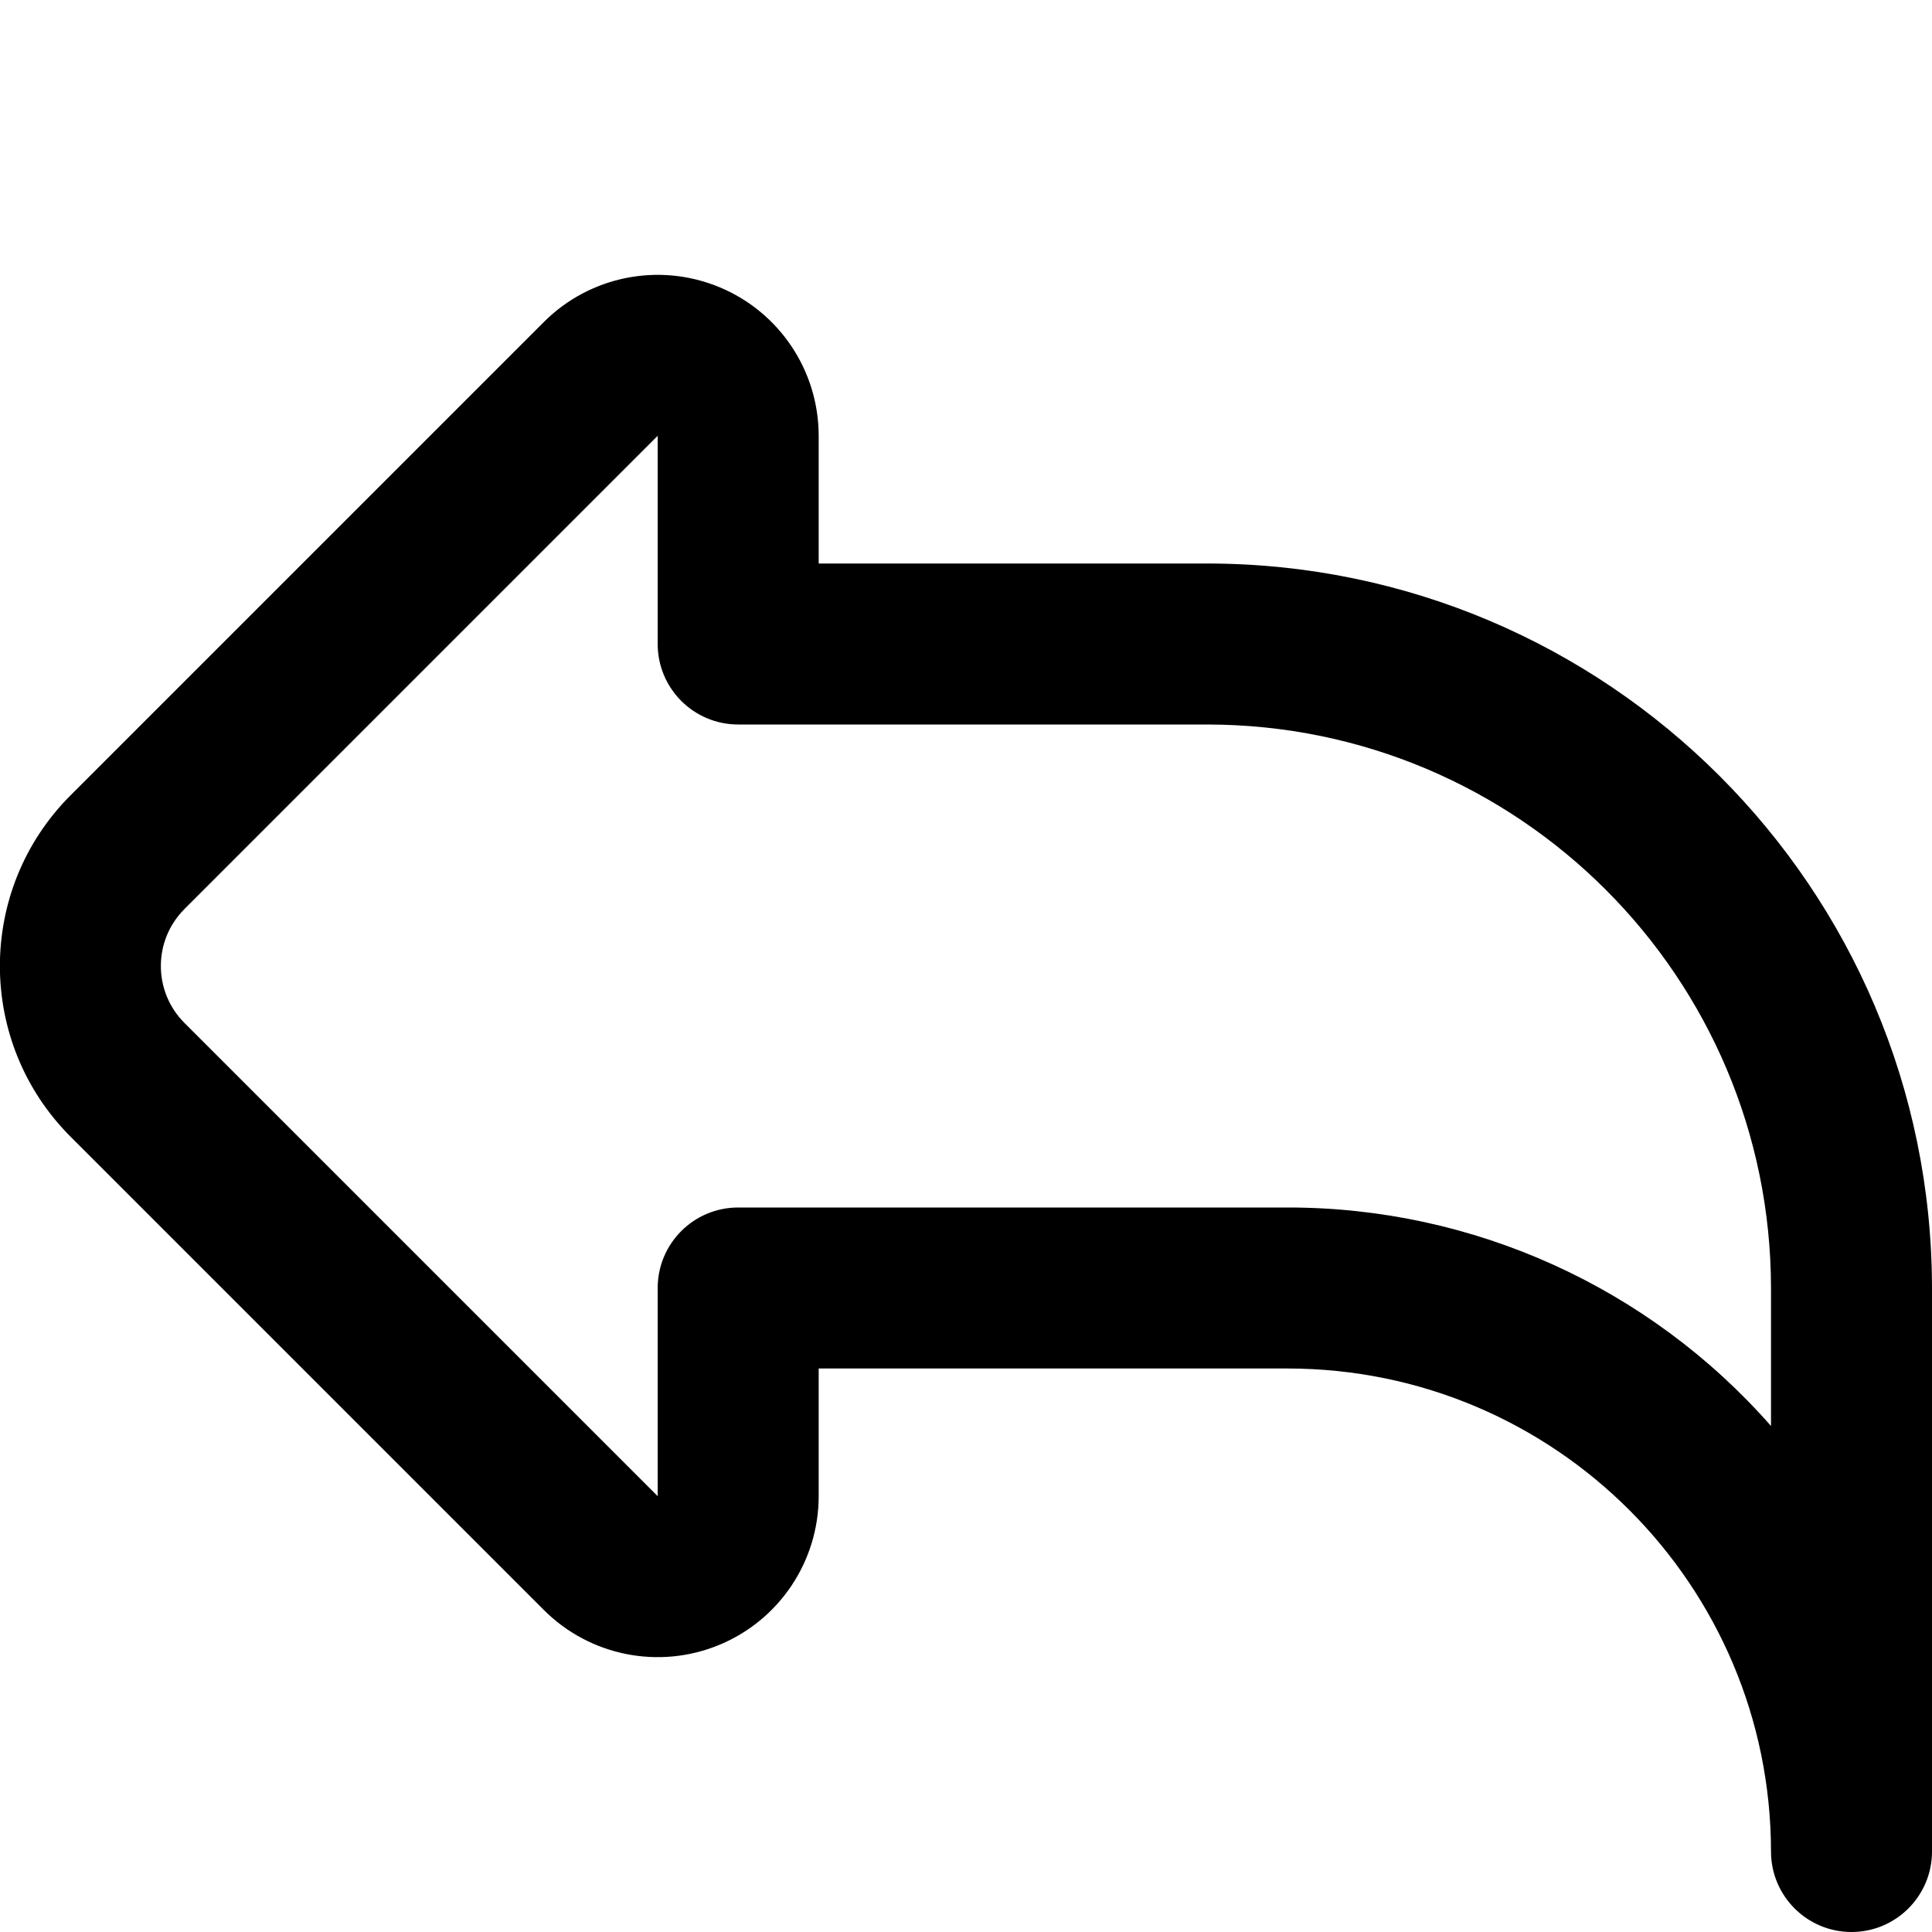
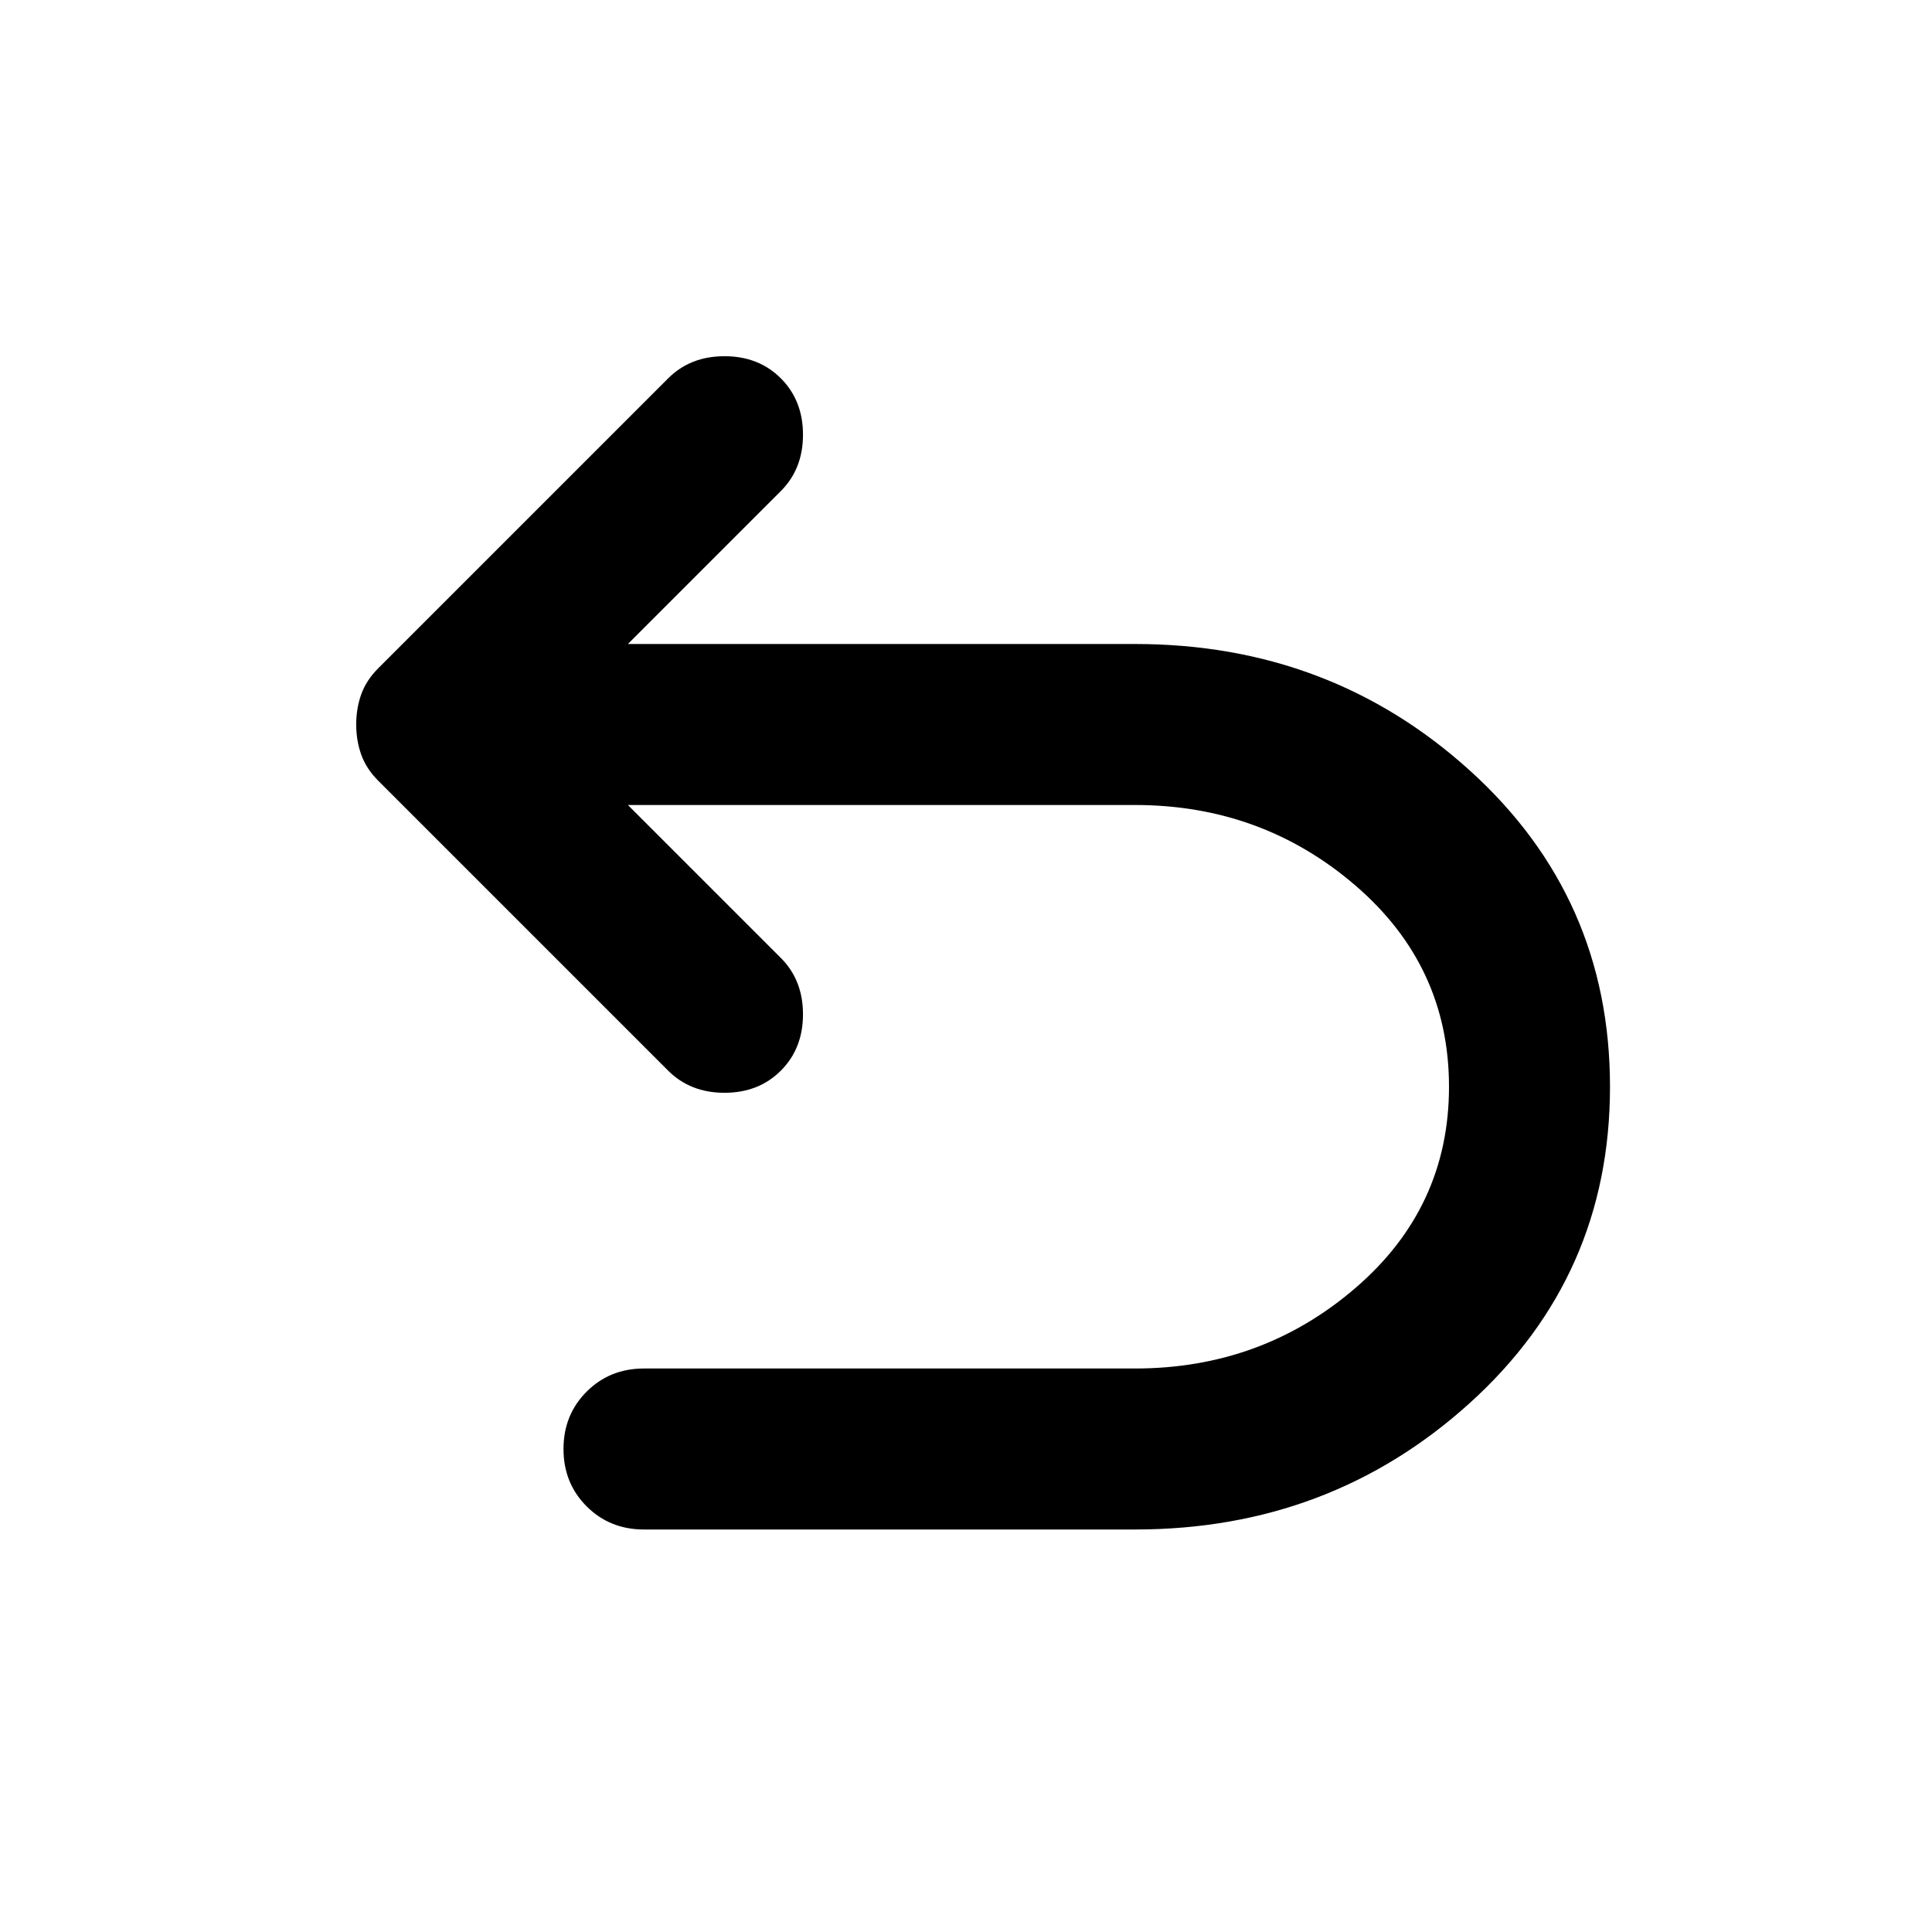
- <svg xmlns="http://www.w3.org/2000/svg" id="Outline" viewBox="0 0 24 24" width="512" height="512">
-   <path d="M23,24a1,1,0,0,1-1-1,6.006,6.006,0,0,0-6-6H10.17v1.586A2,2,0,0,1,6.756,20L.877,14.121a3,3,0,0,1,0-4.242L6.756,4A2,2,0,0,1,10.17,5.414V7H15a9.01,9.01,0,0,1,9,9v7A1,1,0,0,1,23,24ZM8.17,5.414,2.291,11.293a1,1,0,0,0,0,1.414L8.17,18.586V16a1,1,0,0,1,1-1H16a7.984,7.984,0,0,1,6,2.714V16a7.008,7.008,0,0,0-7-7H9.17a1,1,0,0,1-1-1Z" />
+ <svg xmlns="http://www.w3.org/2000/svg" height="24" viewBox="0 -960 960 960" width="24">
+   <path d="M320-200q-17 0-28.5-11.5T280-240q0-17 11.5-28.5T320-280h244q63 0 109.5-40T720-420q0-60-46.5-100T564-560H312l76 76q11 11 11 28t-11 28q-11 11-28 11t-28-11L188-572q-6-6-8.5-13t-2.5-15q0-8 2.5-15t8.5-13l144-144q11-11 28-11t28 11q11 11 11 28t-11 28l-76 76h252q97 0 166.5 63T800-420q0 94-69.5 157T564-200H320Z" />
</svg>
